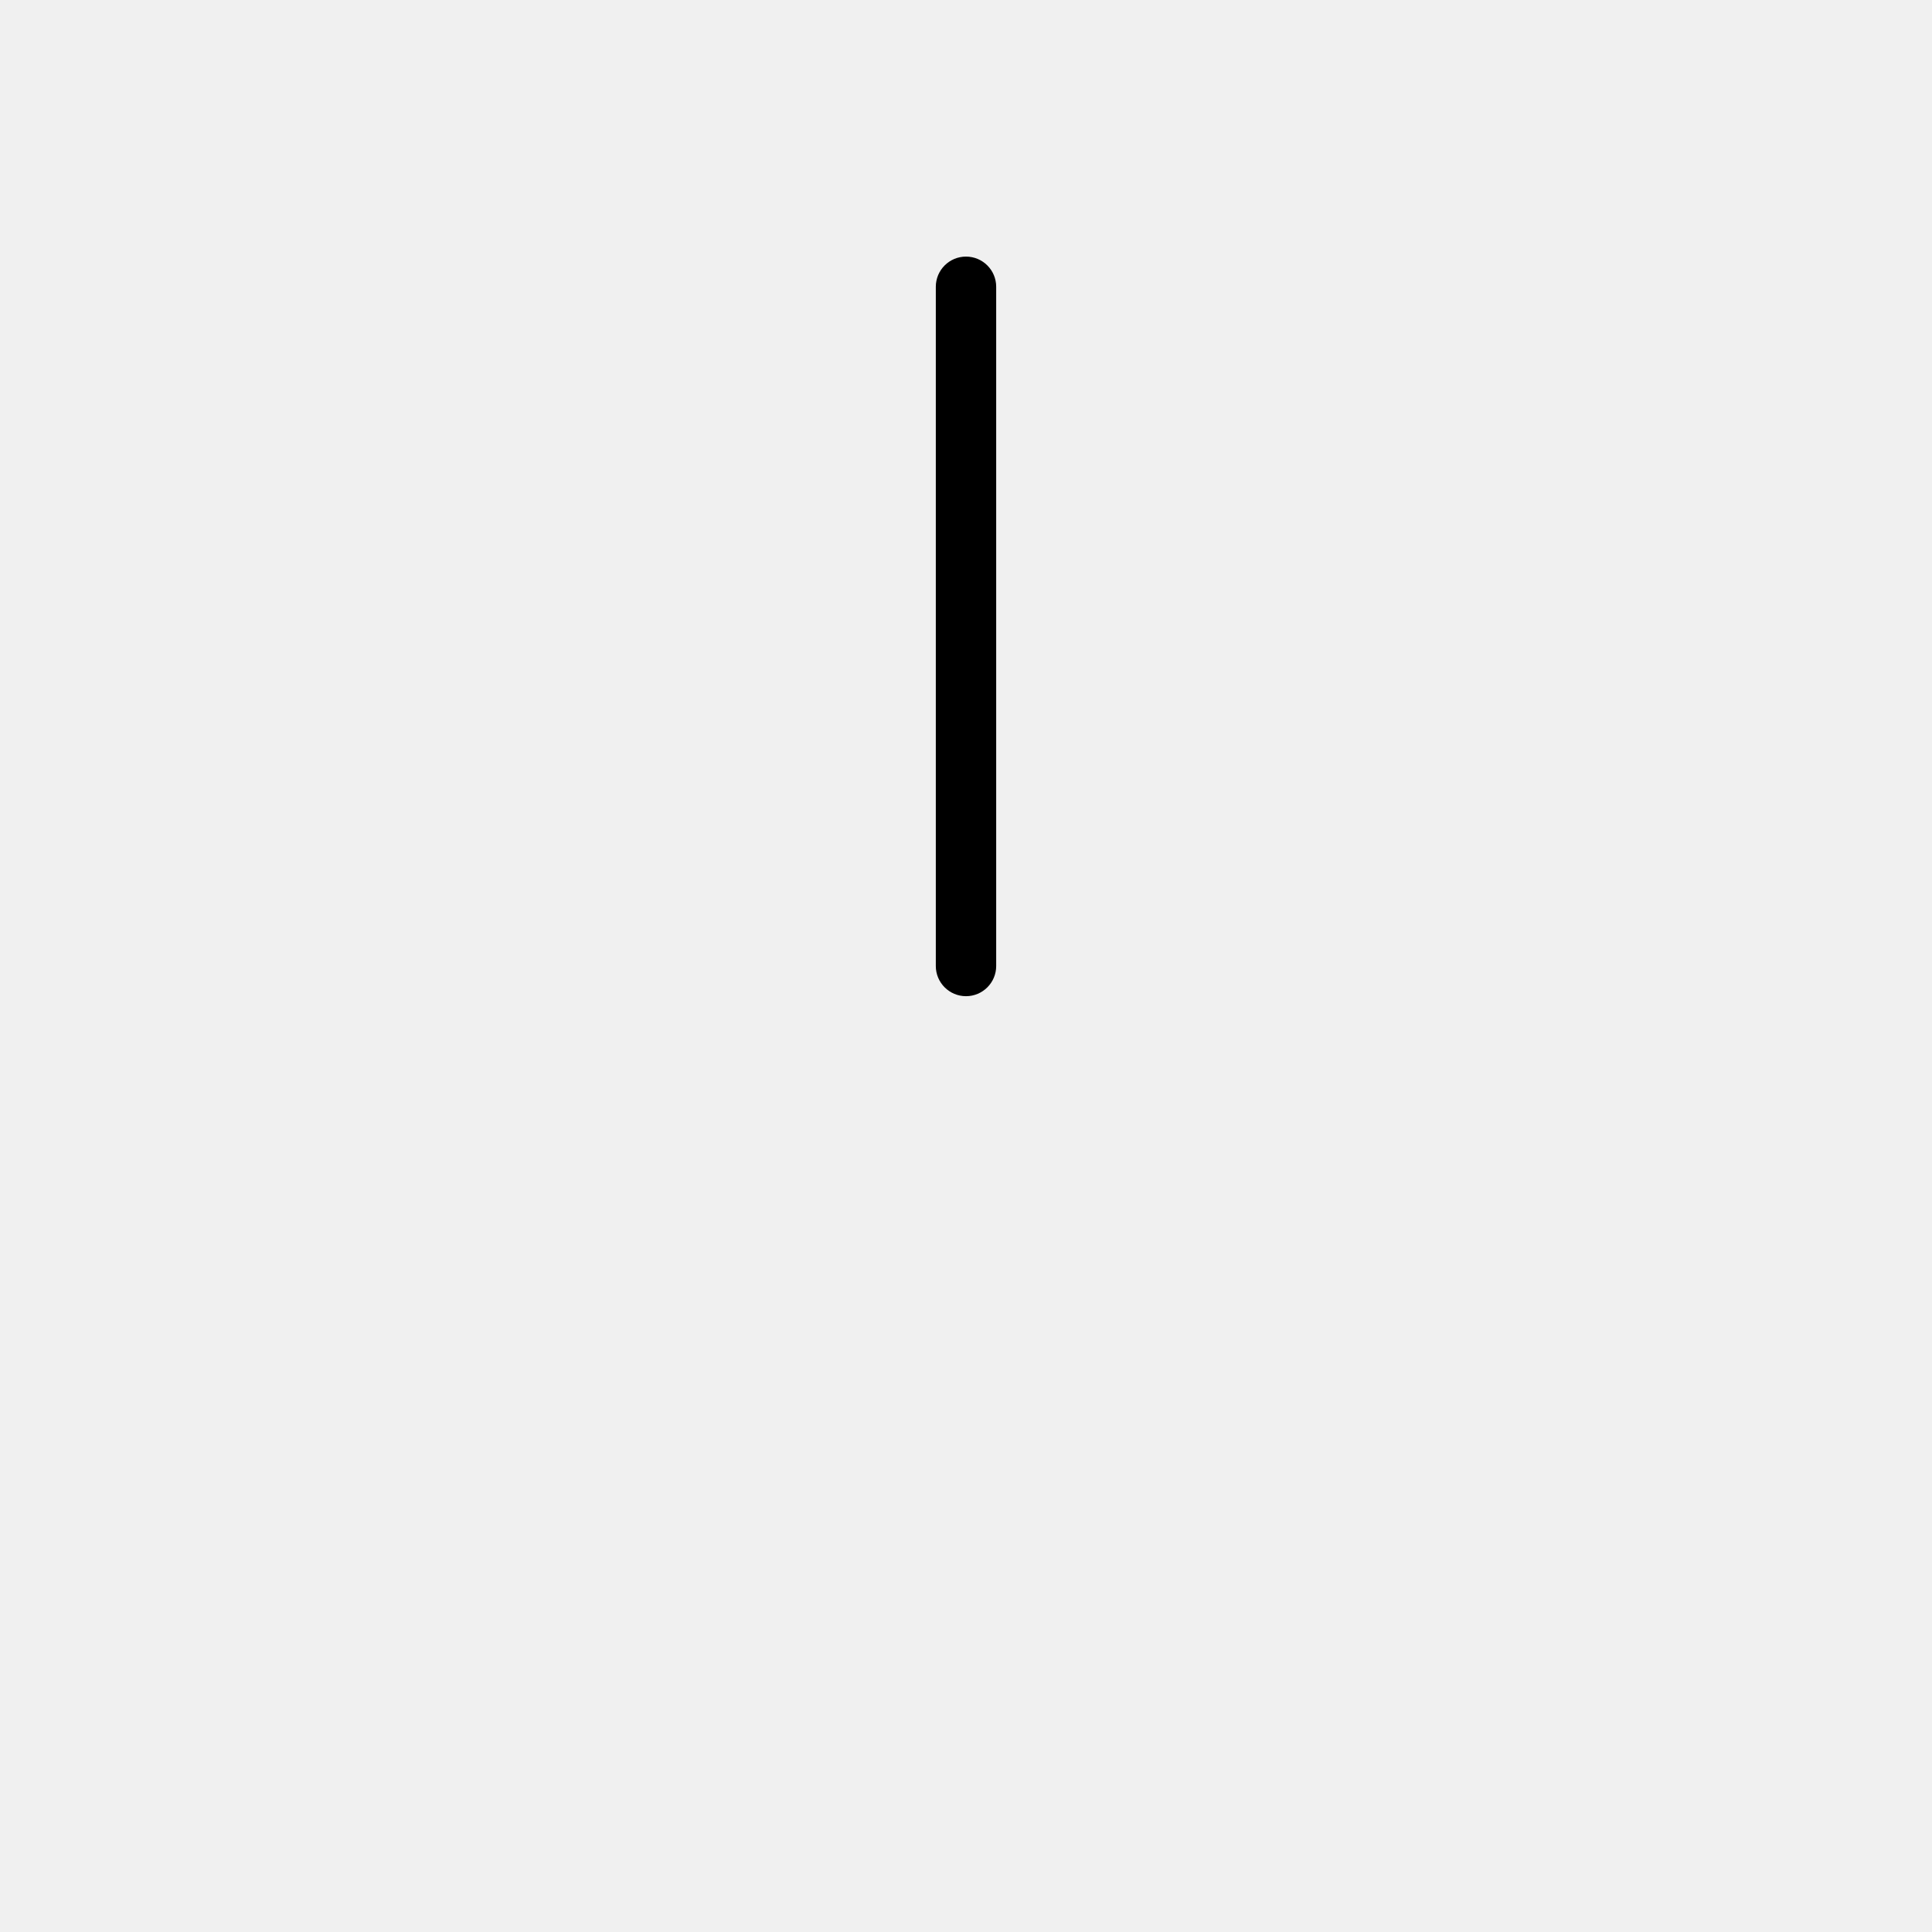
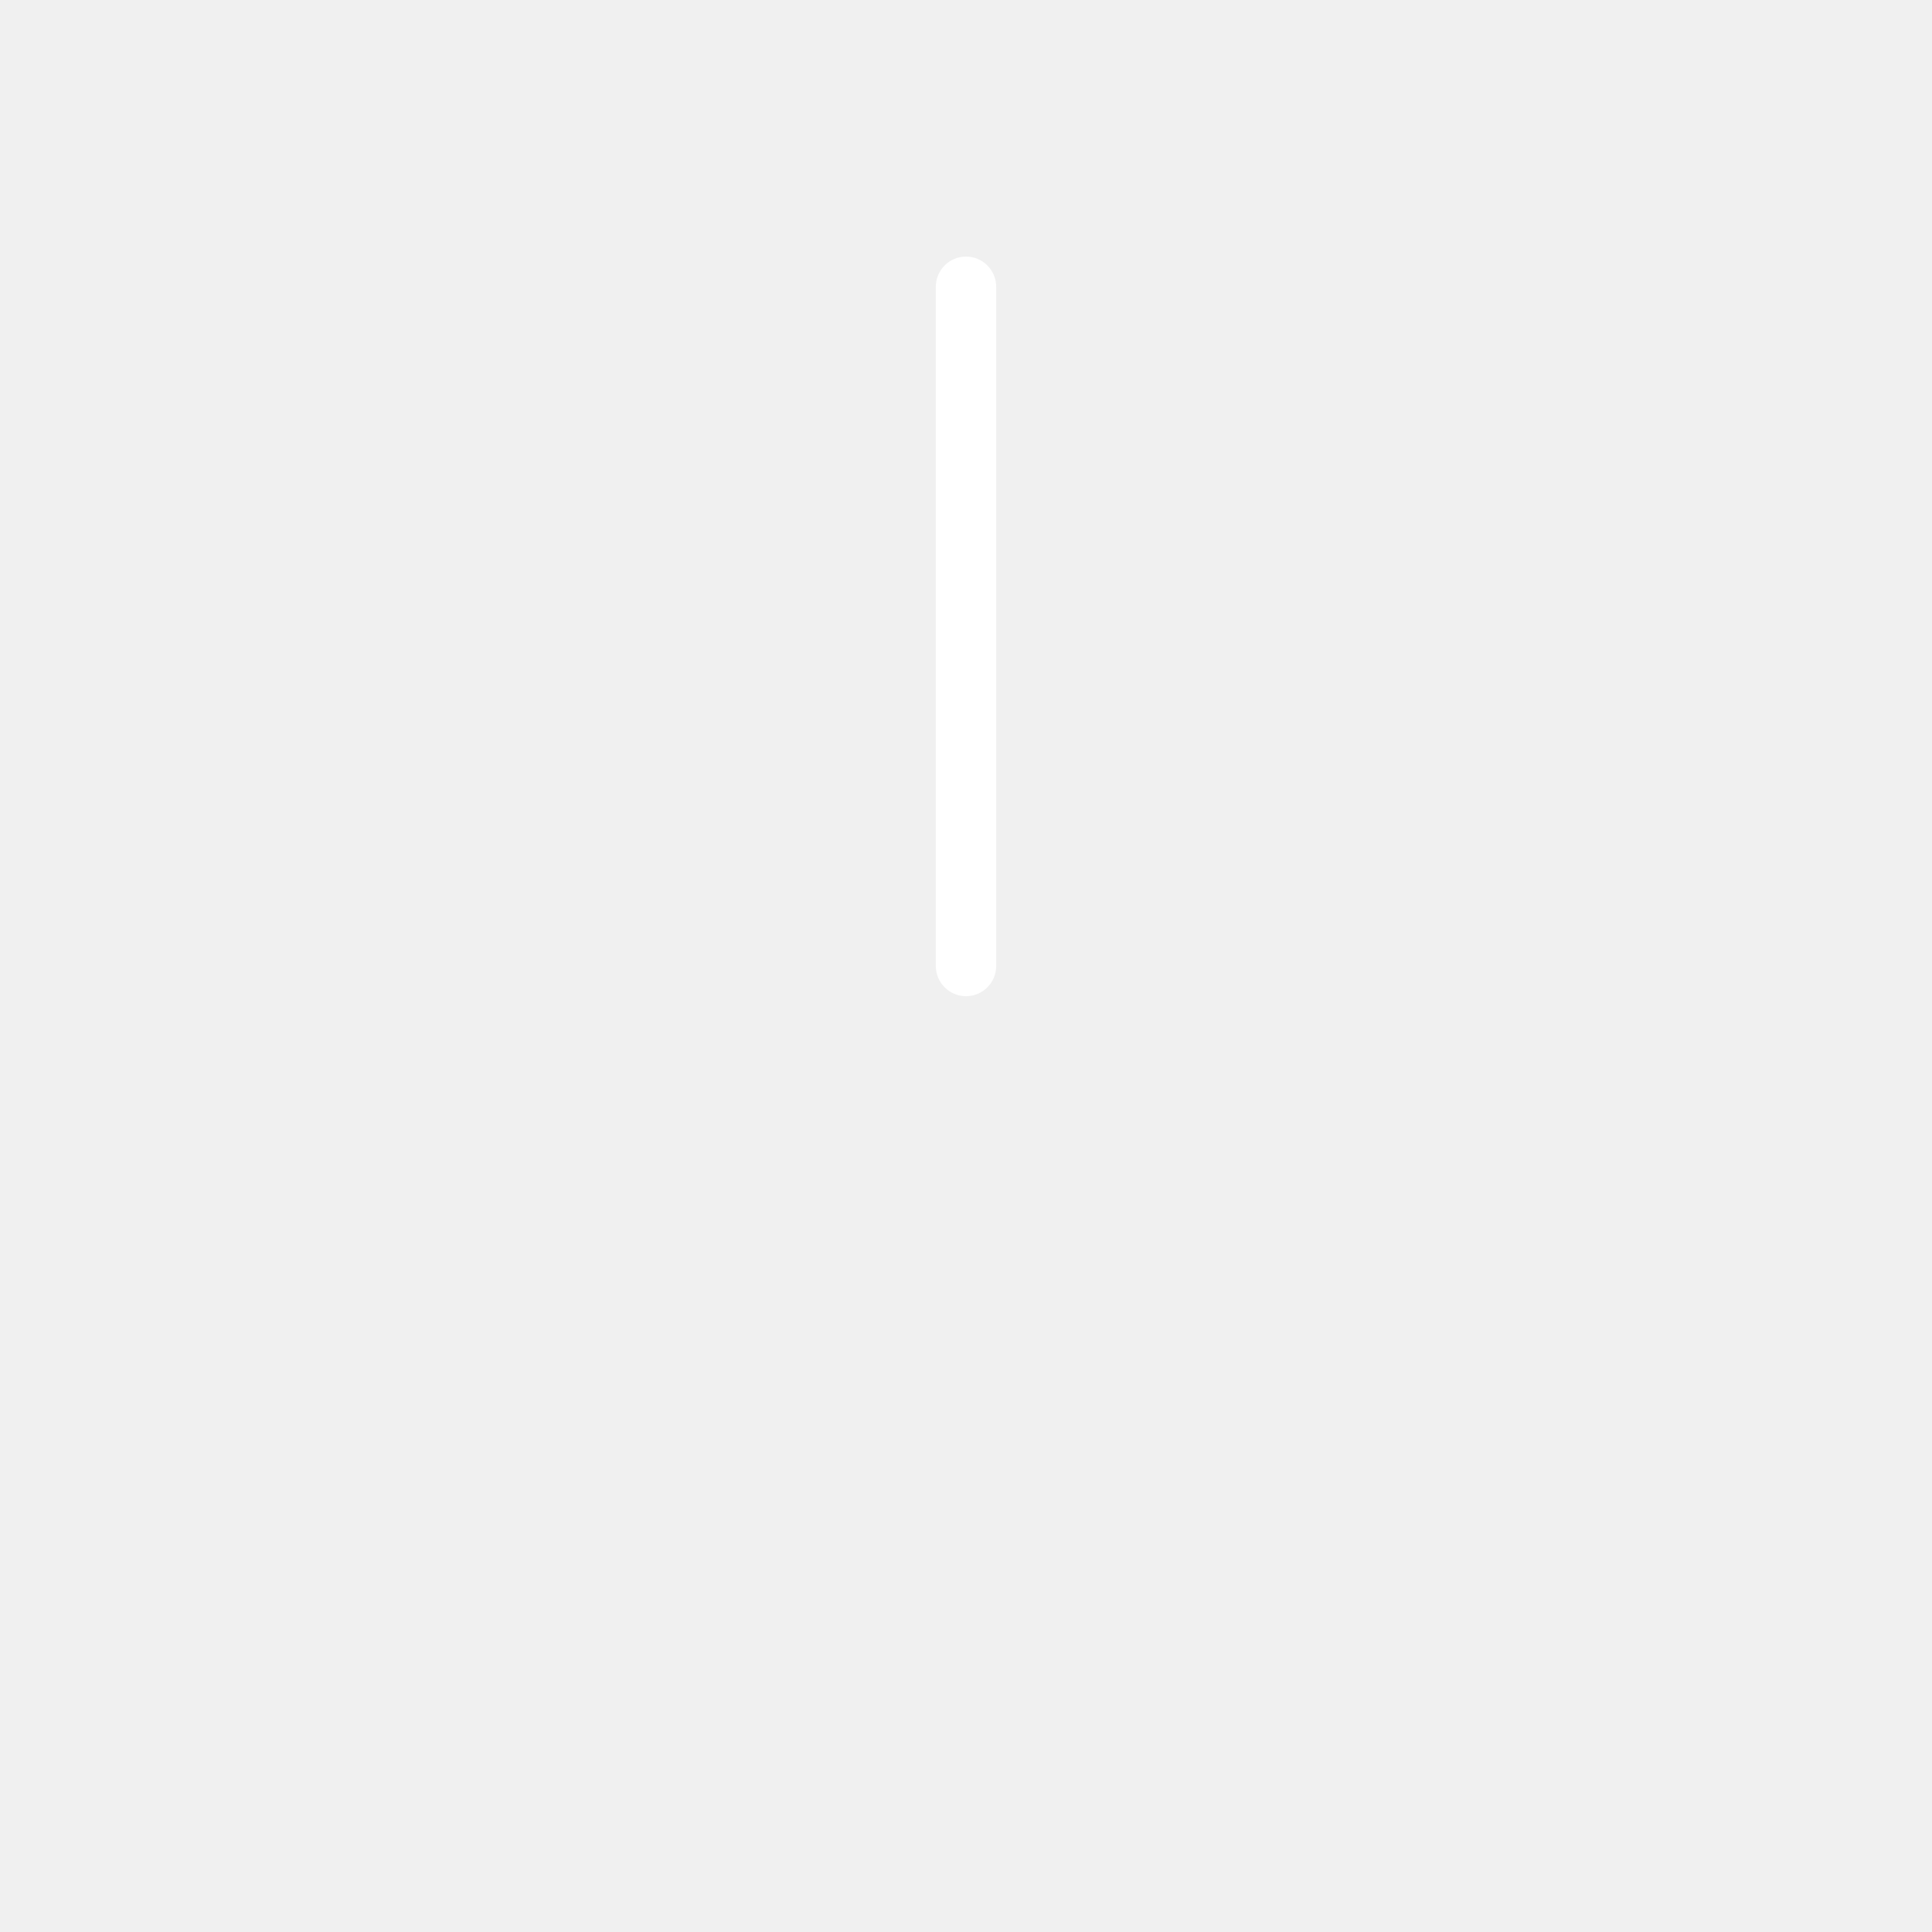
<svg xmlns="http://www.w3.org/2000/svg" width="256" height="256" id="svg2" version="1.1">
  <defs id="defs4" />
  <g id="layer1" transform="translate(0,-796.3622)">
-     <path style="fill:#000000;fill-opacity:1;stroke:none" d="M 128 34 C 125.791 34 124 35.791 124 38 L 124 128 C 124 130.209 125.791 132 128 132 C 130.209 132 132 130.209 132 128 L 132 38 C 132 35.791 130.209 34 128 34 z " id="rect3007" transform="translate(0,796.3622)" />
+     <path style="fill:#ffffff;fill-opacity:1;stroke:none" d="M 128 34 C 125.791 34 124 35.791 124 38 L 124 128 C 124 130.209 125.791 132 128 132 C 130.209 132 132 130.209 132 128 L 132 38 C 132 35.791 130.209 34 128 34 z " id="rect3007" transform="translate(0,796.3622)" />
  </g>
</svg>
